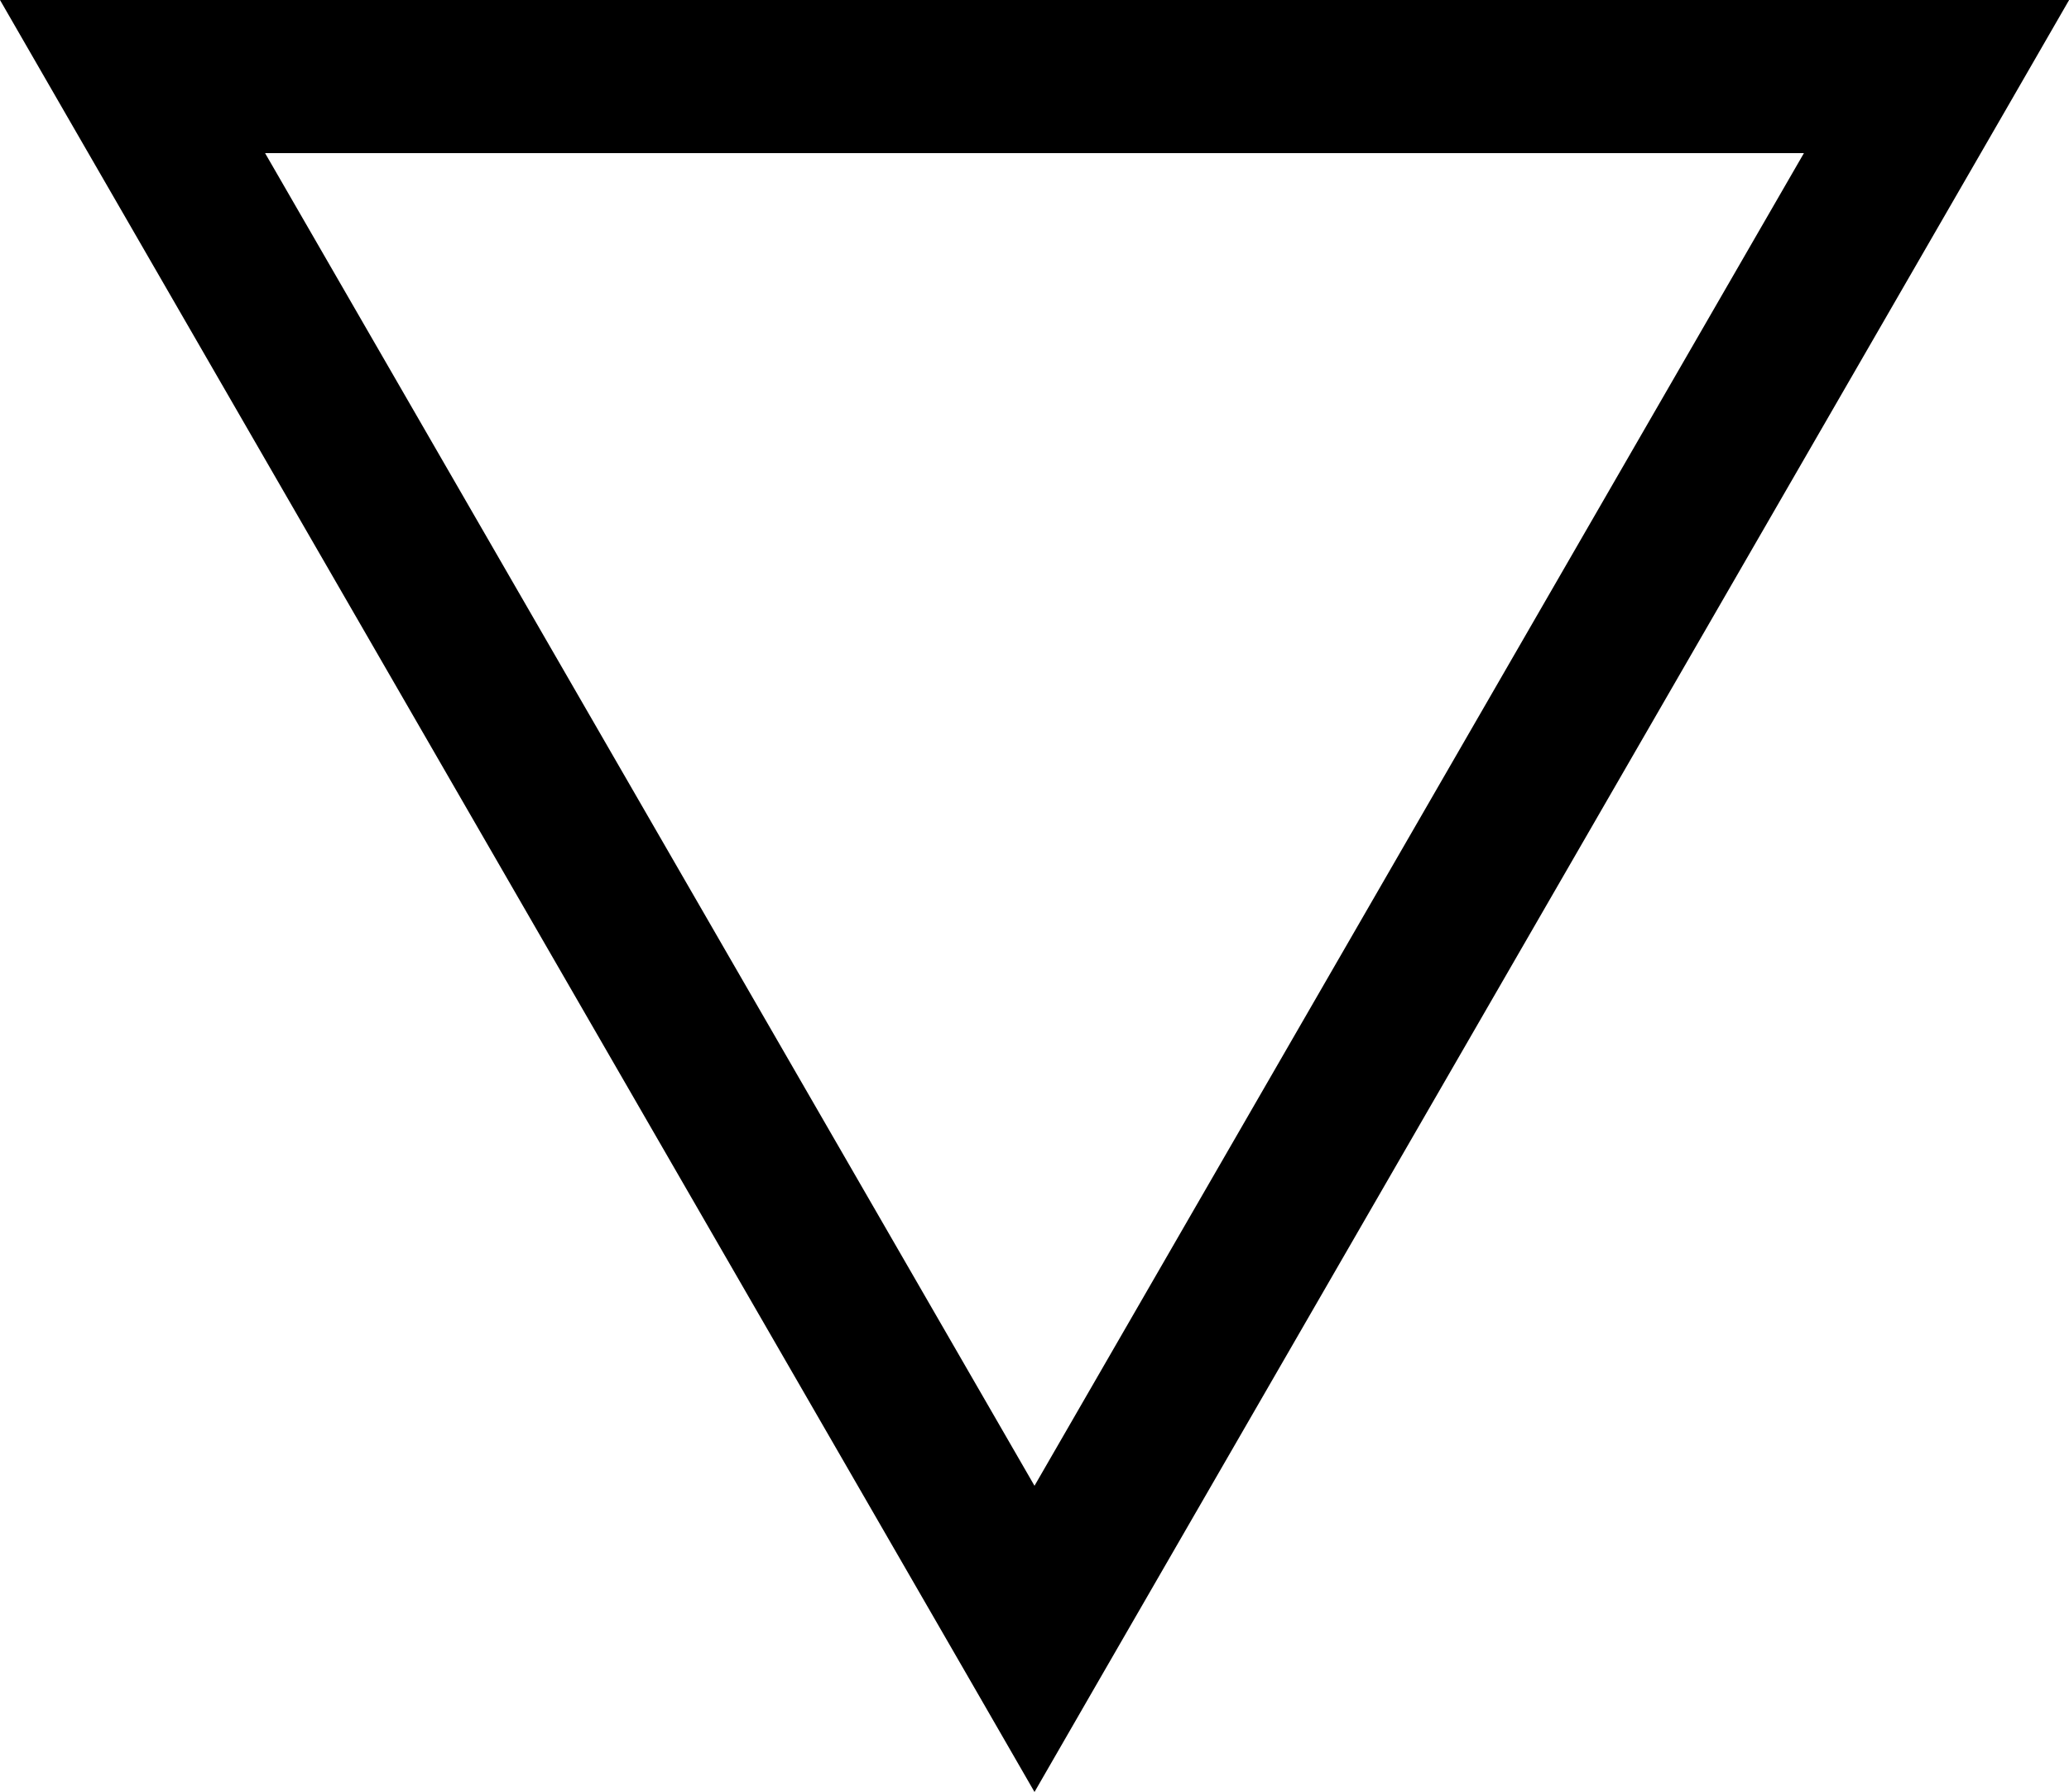
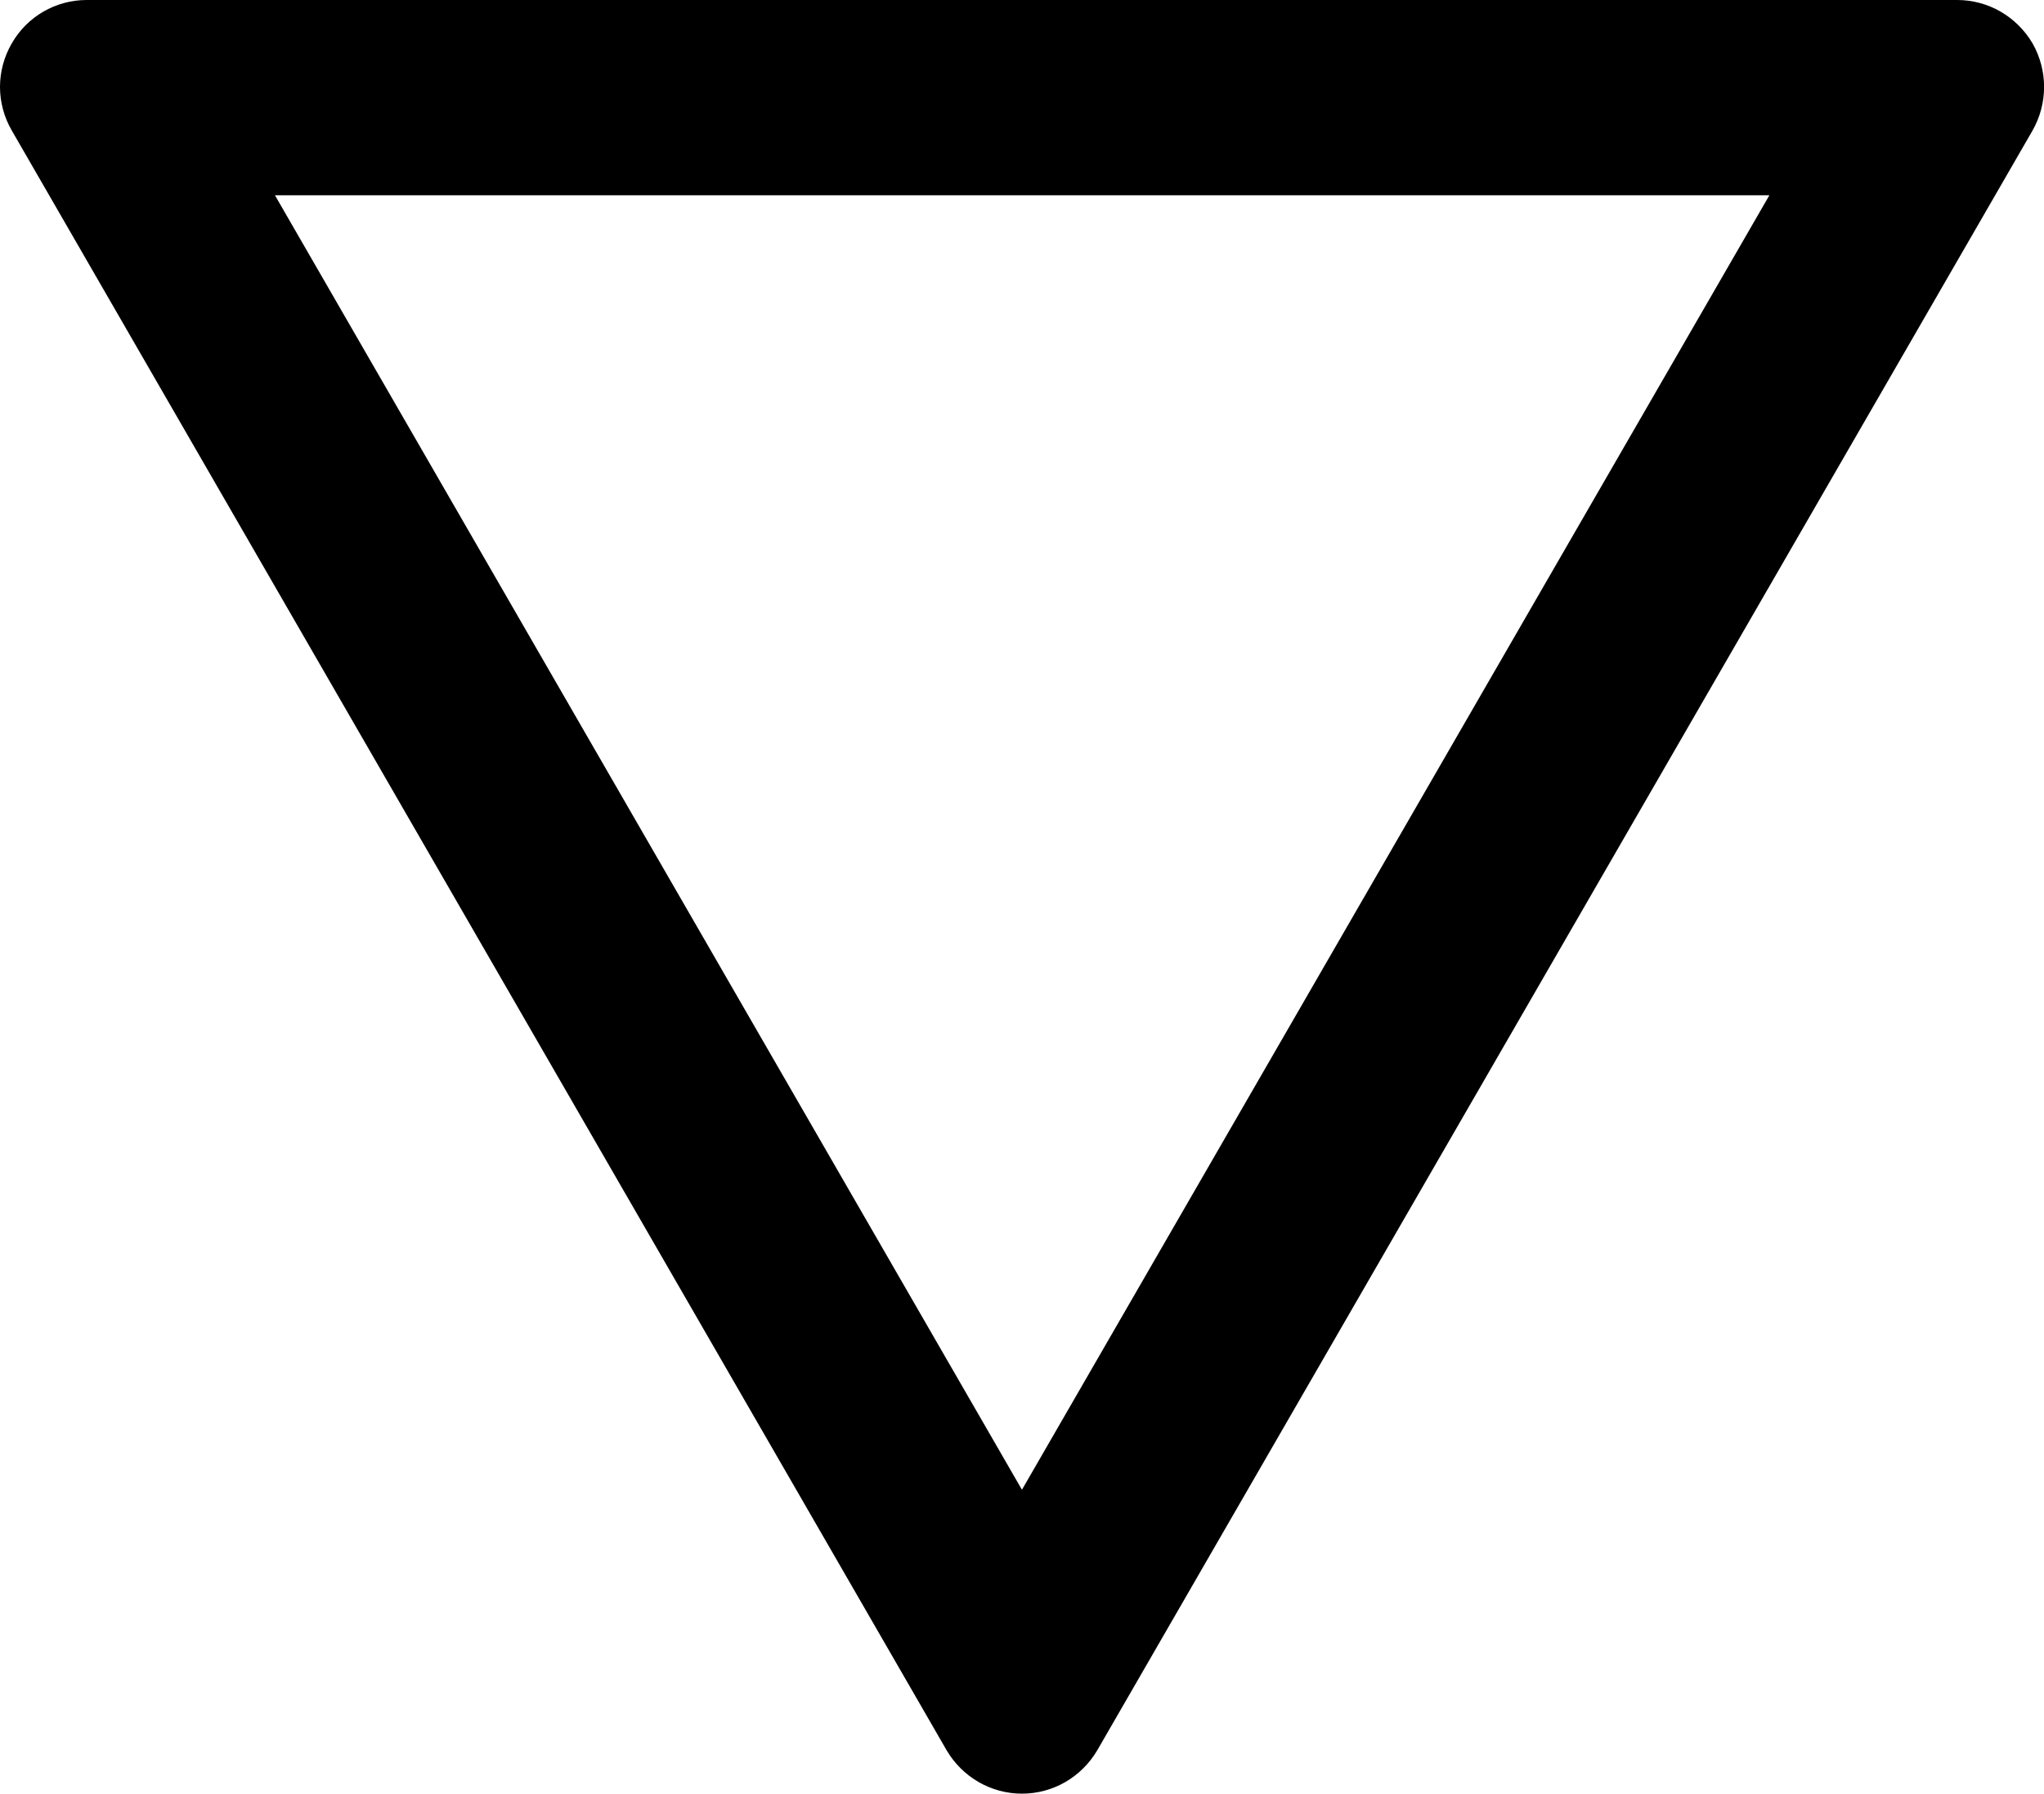
- <svg xmlns="http://www.w3.org/2000/svg" width="18.476" height="16" viewBox="0 0 18.476 16">
-   <path fill-rule="nonzero" fill="rgb(0%, 0%, 0%)" fill-opacity="1" d="M 9.238 16 L 9.828 14.977 L 17.887 1.023 L 18.477 0 L 0 0 L 0.59 1.023 L 8.648 14.977 Z M 9.238 16 " />
-   <path fill-rule="nonzero" fill="rgb(100%, 100%, 100%)" fill-opacity="1" d="M 9.238 13.266 L 2.367 1.367 L 16.109 1.367 Z M 9.238 13.266 " />
+ <svg xmlns="http://www.w3.org/2000/svg" width="18.235" height="16" viewBox="0 0 18.235 16">
+   <path fill-rule="nonzero" fill="rgb(0%, 0%, 0%)" fill-opacity="1" d="M 0.105 1.164 C -0.035 0.922 -0.035 0.629 0.105 0.387 C 0.242 0.148 0.496 0 0.773 0 L 17.461 0 C 17.738 0 17.992 0.148 18.133 0.387 C 18.27 0.629 18.27 0.922 18.133 1.164 L 9.789 15.613 C 9.648 15.852 9.395 16 9.117 16 C 8.84 16 8.586 15.852 8.445 15.613 Z M 0.105 1.164 " />
+   <path fill-rule="nonzero" fill="rgb(100%, 100%, 100%)" fill-opacity="1" d="M 2.453 1.742 L 15.785 1.742 L 9.117 13.289 Z M 2.453 1.742 " />
</svg>
